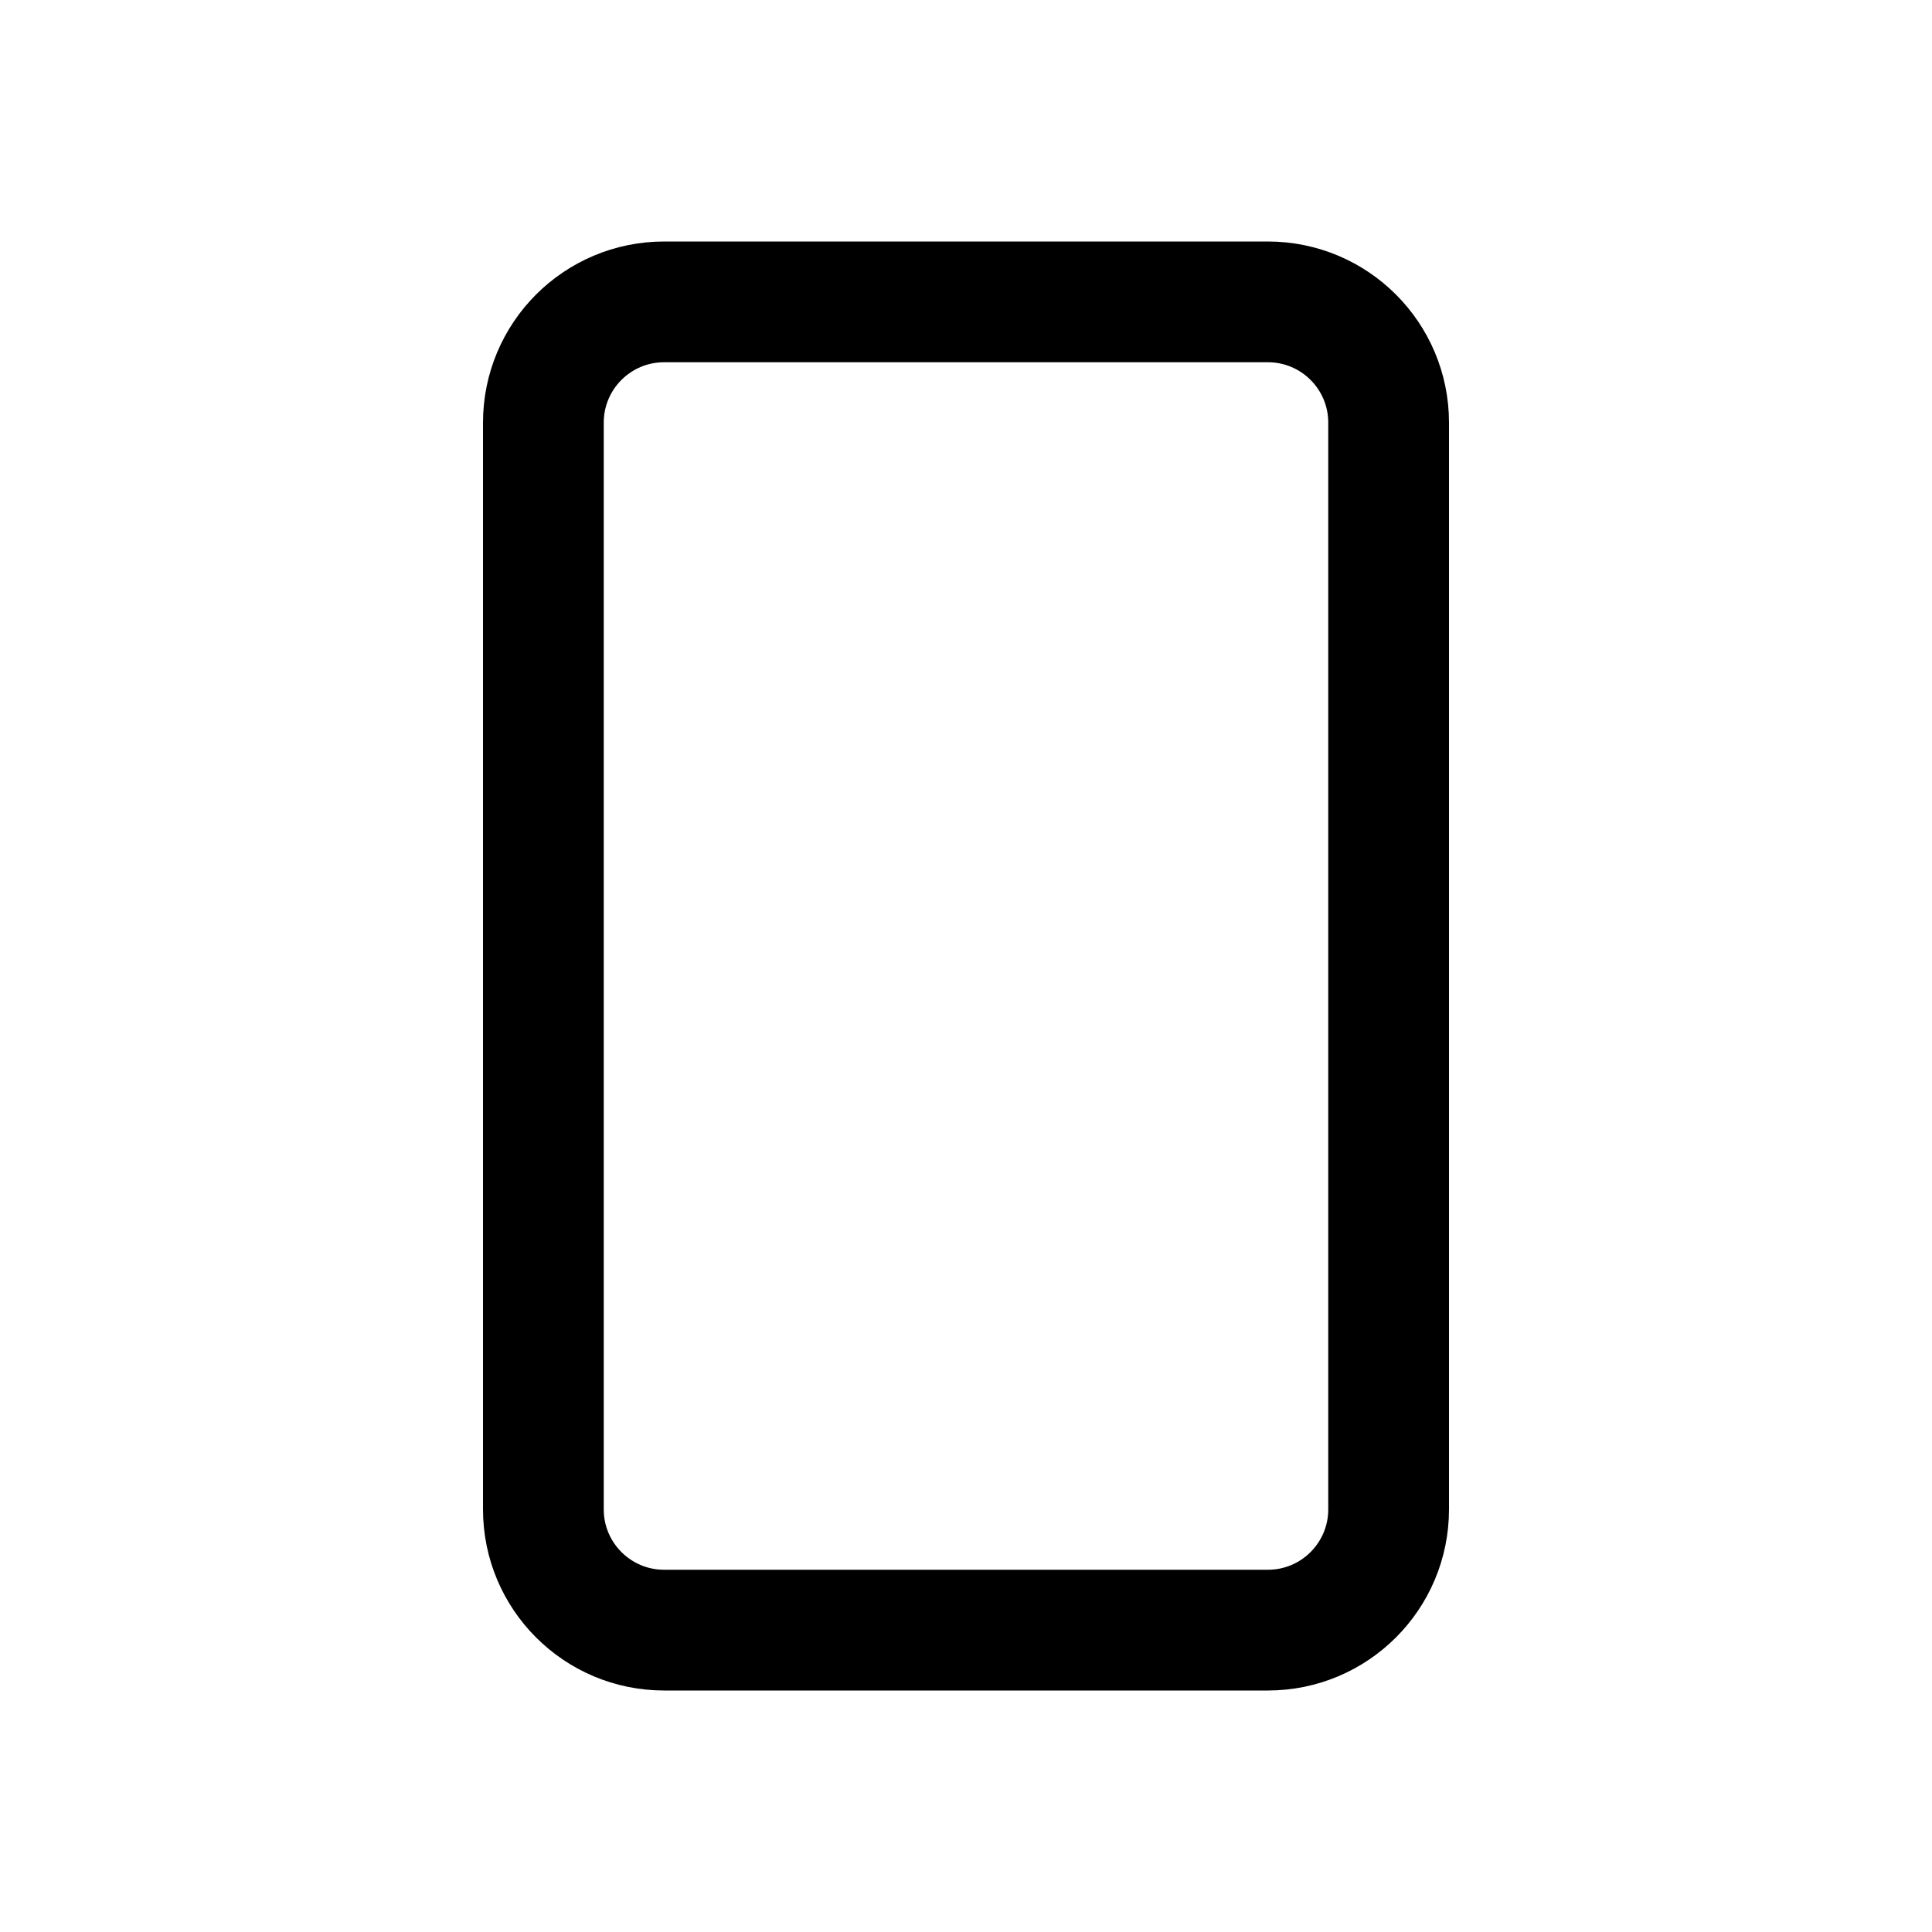
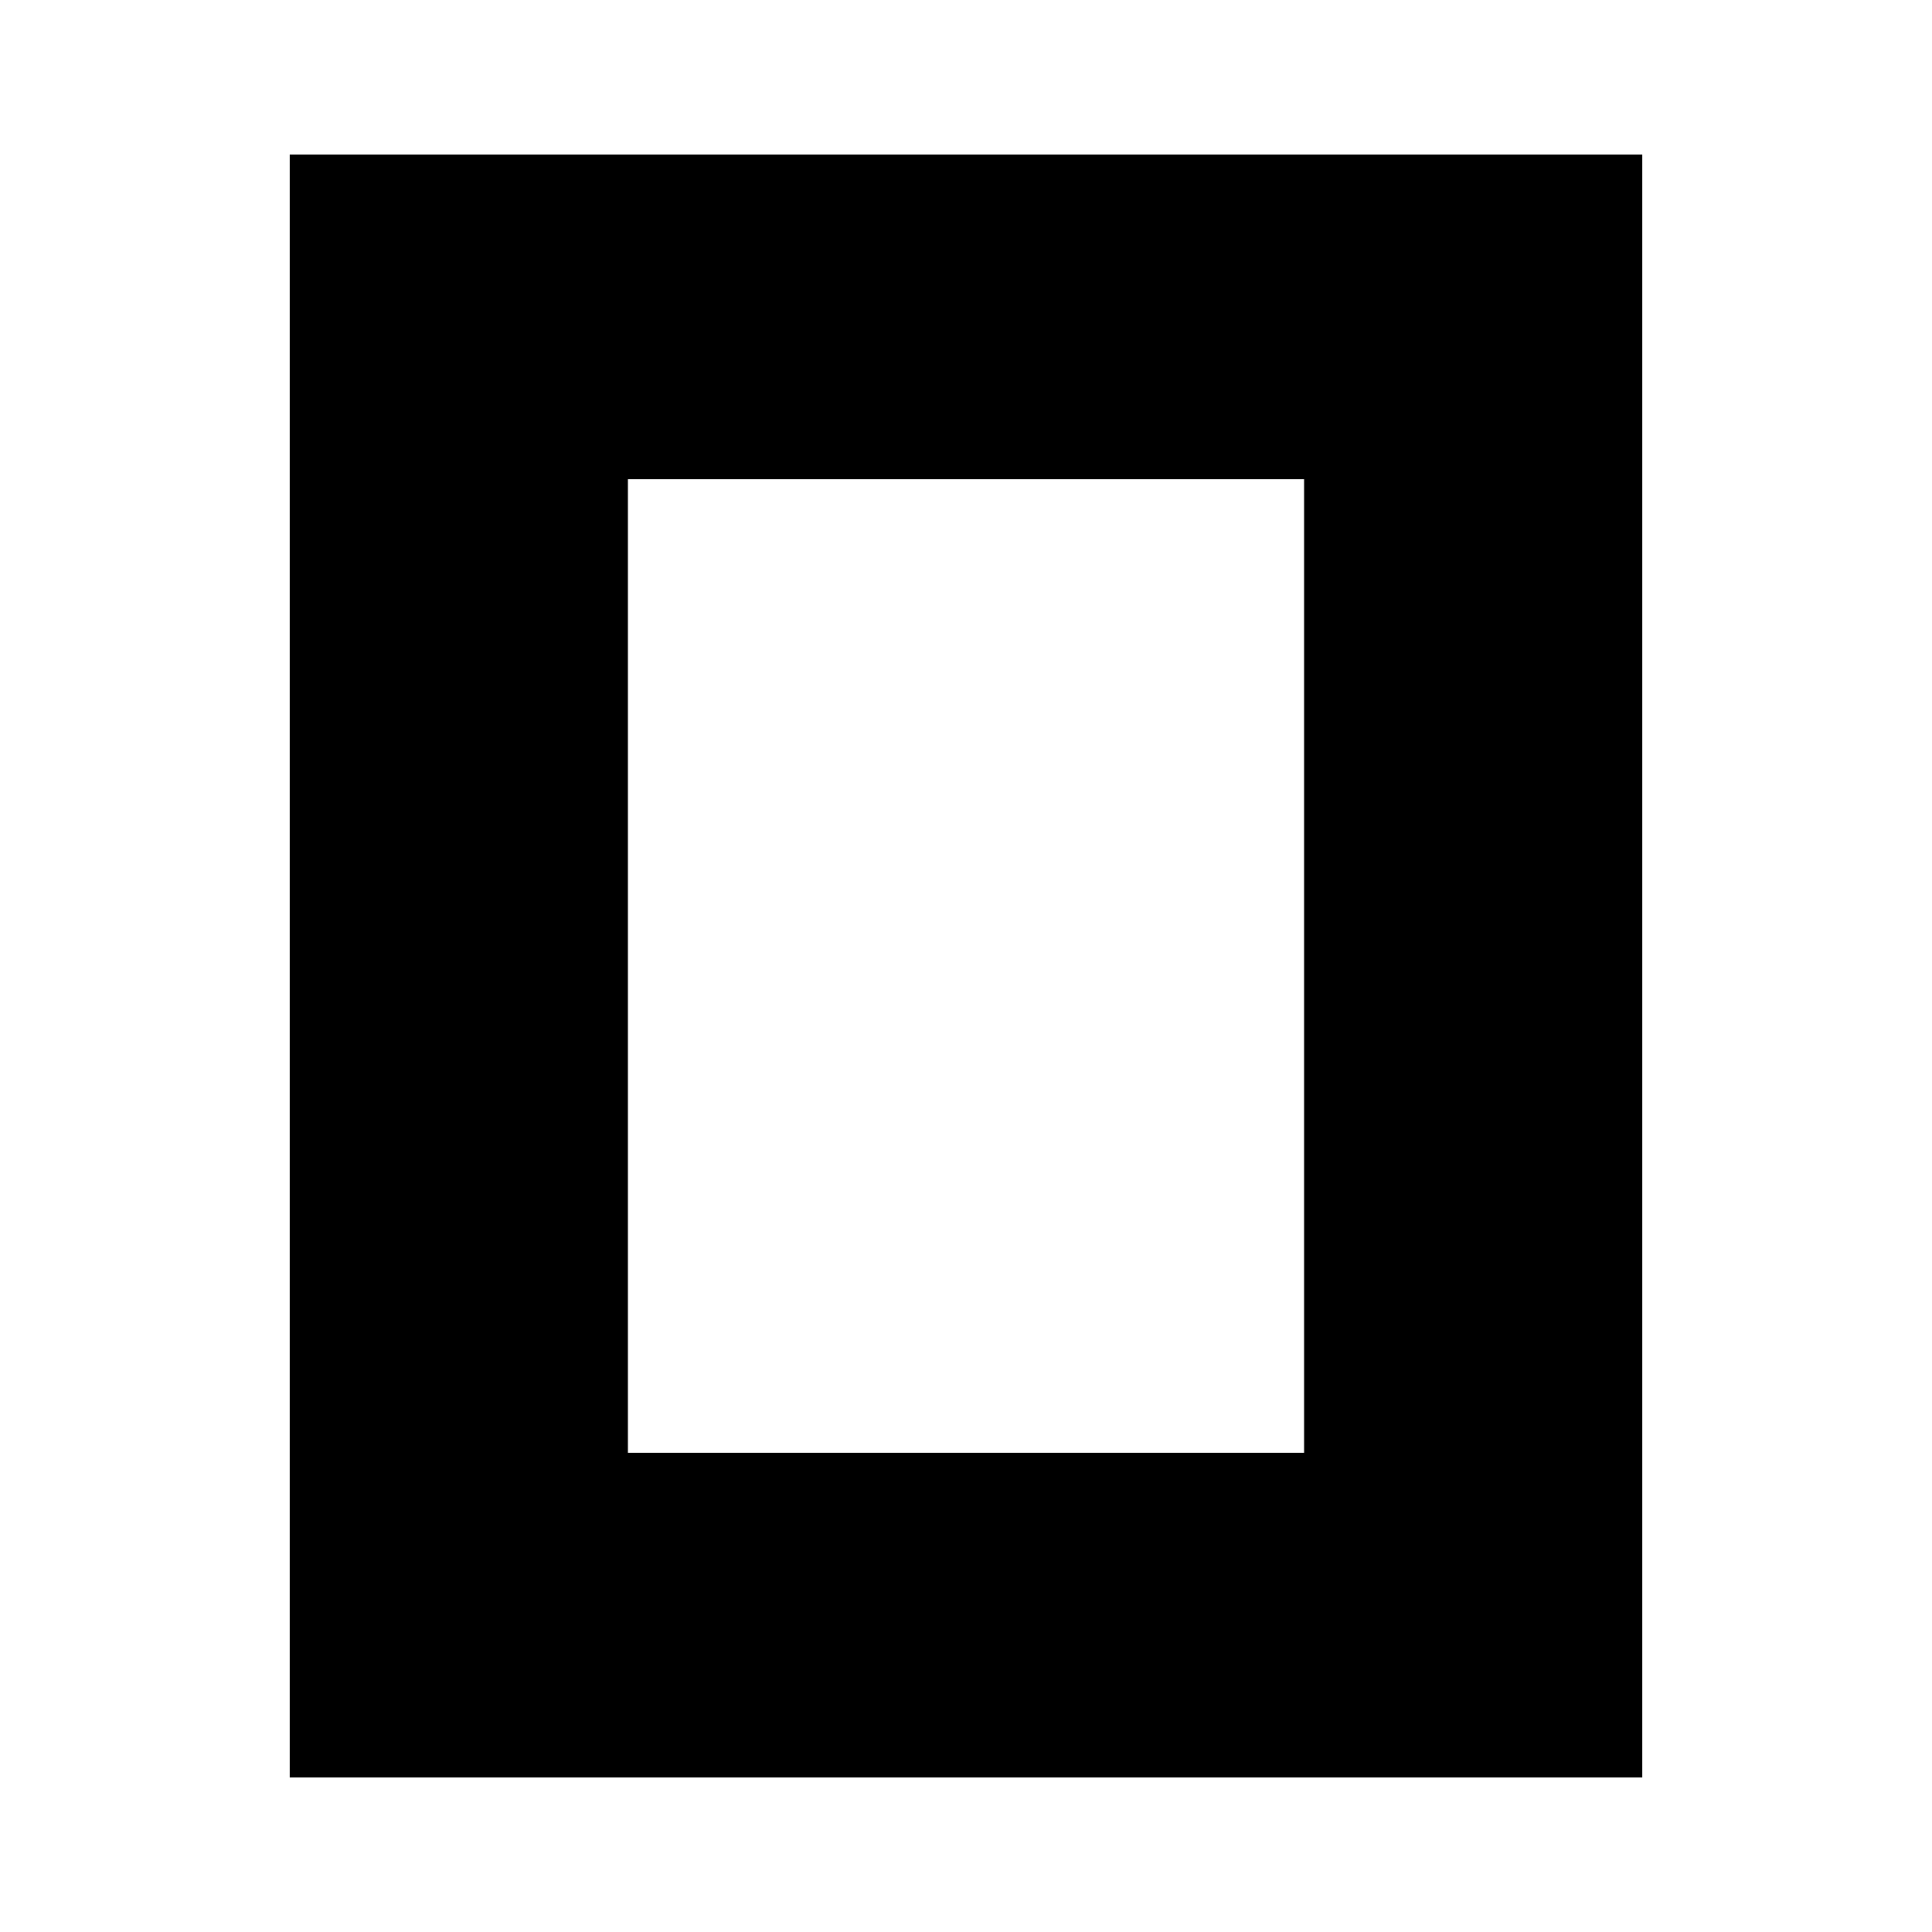
- <svg xmlns="http://www.w3.org/2000/svg" width="24" height="24" viewBox="0 0 24 24" fill="none">
-   <rect x="6.75" y="3.75" width="10.5" height="16.5" rx="1.5" stroke="currentColor" stroke-width="1.5" stroke-linejoin="round" />
+ <svg xmlns="http://www.w3.org/2000/svg" width="24" height="24" viewBox="0 0 24 24">
+   <g transform="translate(12 12) scale(0.84) translate(-12 -12)">
+     <path d="M22 24H2V0h20zM17 4.8H7v14.4h10z" fill="currentColor" fill-rule="evenodd" />
+   </g>
</svg>
